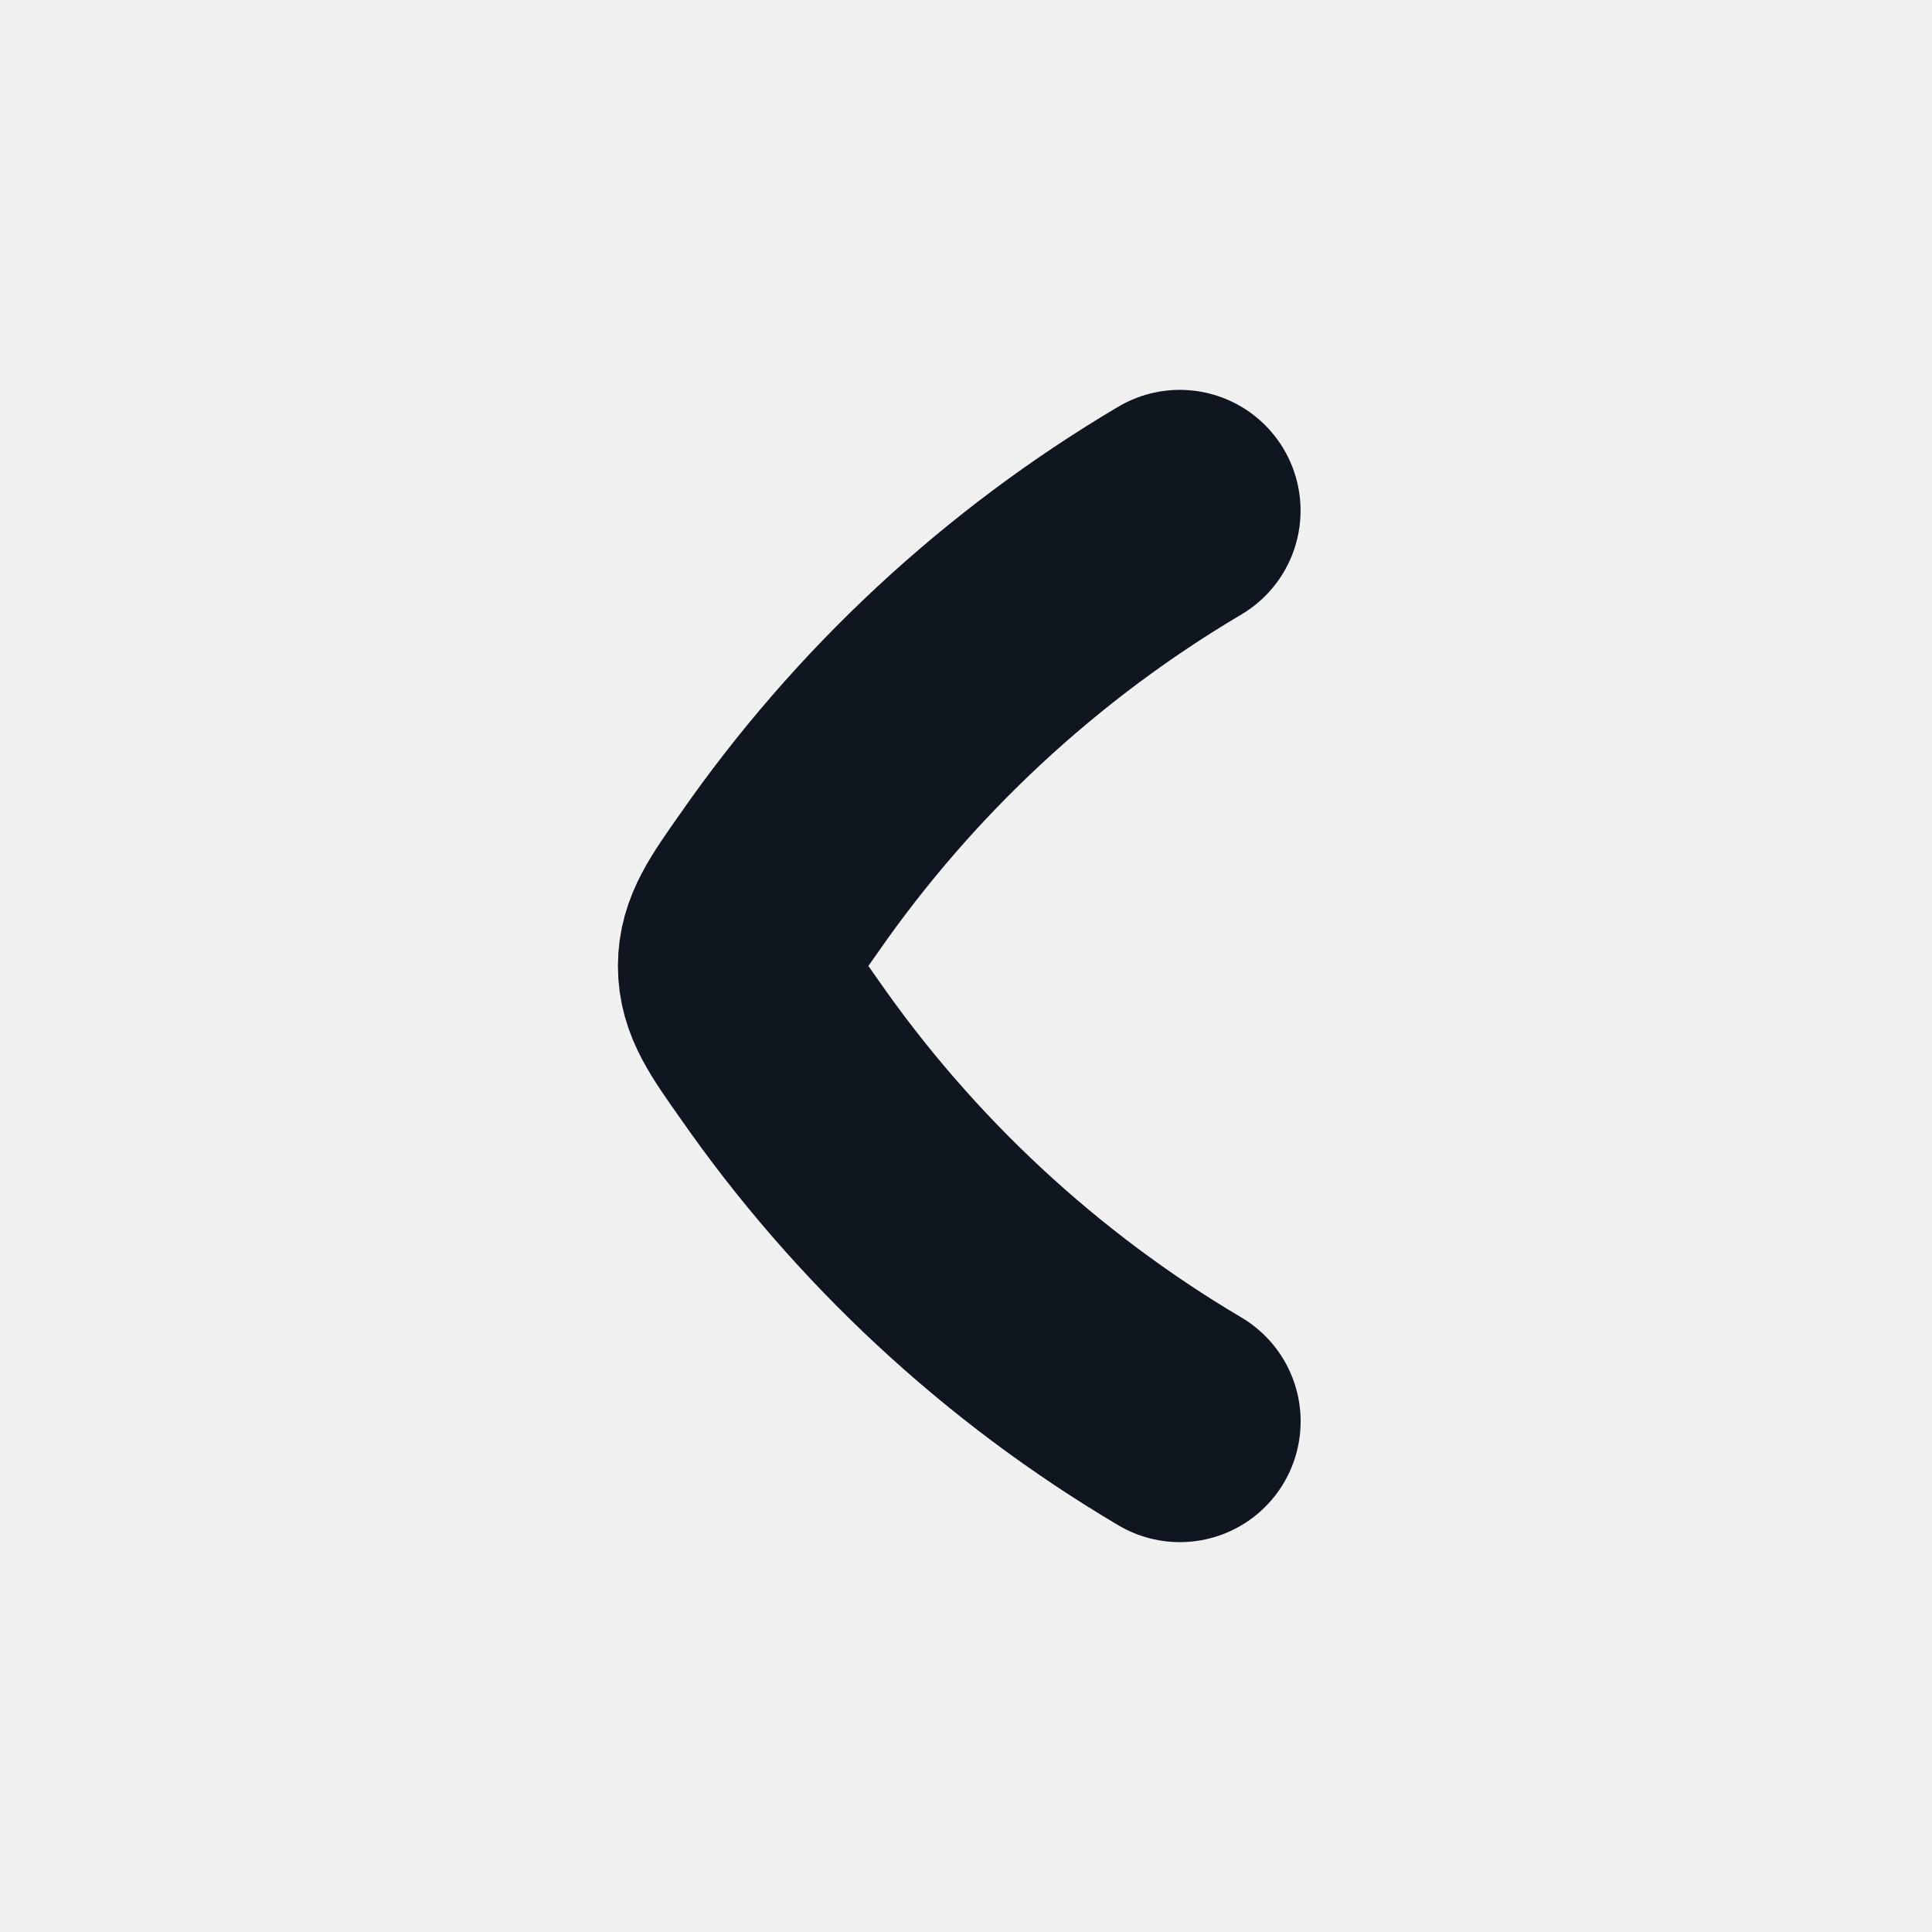
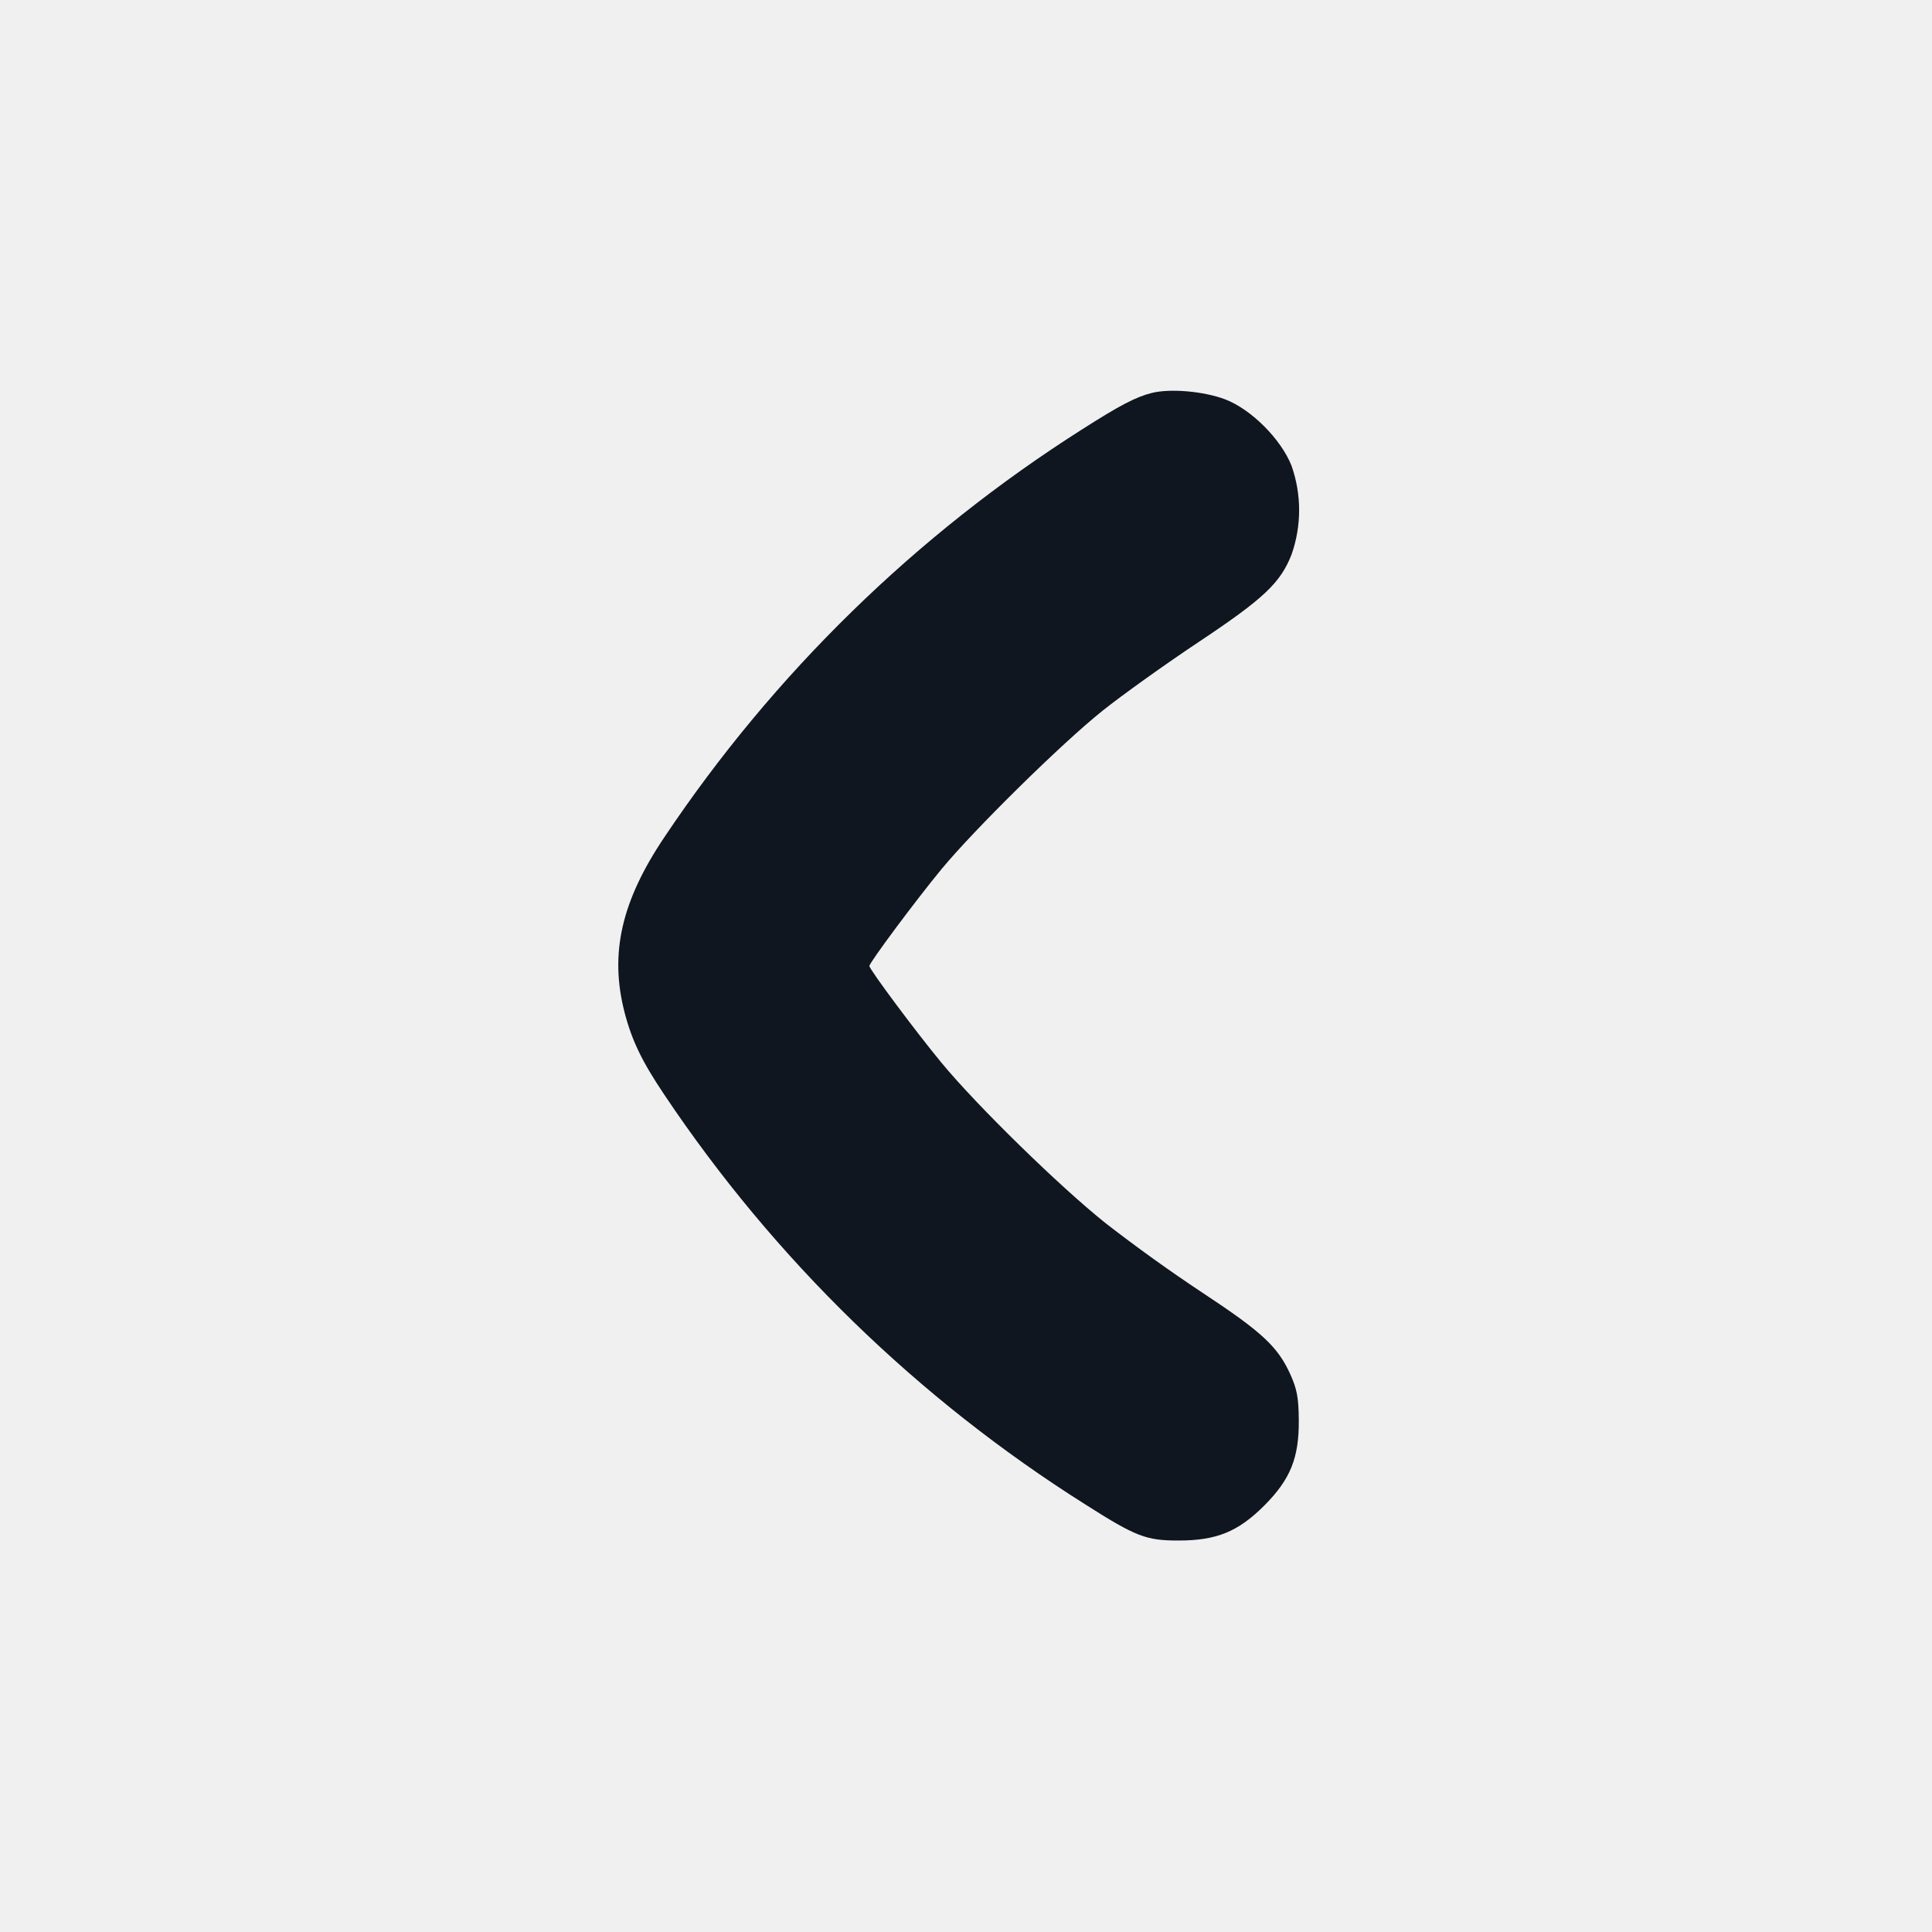
- <svg xmlns="http://www.w3.org/2000/svg" width="24" height="24" fill="none">
-   <path fill="#fff" fill-opacity=".01" d="M24 0v24H0V0z" />
-   <path stroke="#10161F" stroke-linecap="round" stroke-linejoin="round" stroke-width="3" d="M14.657 17.657a15.962 15.962 0 0 1-4.981-4.63c-.334-.473-.5-.71-.5-1.027 0-.317.166-.554.5-1.028a15.962 15.962 0 0 1 4.98-4.629" />
+ <svg xmlns="http://www.w3.org/2000/svg" width="24" height="24" viewBox="0 0 24 24" fill="none">
+   <path d="M14.309 4.881c-.199.05-.399.154-.864.451A17.577 17.577 0 0 0 8.253 10.4c-.533.793-.682 1.442-.496 2.17.091.353.217.615.496 1.03a17.58 17.58 0 0 0 5.231 5.09c.628.399.752.447 1.156.447.472 0 .739-.109 1.064-.433.326-.327.434-.593.43-1.064-.002-.275-.022-.383-.104-.565-.156-.346-.351-.527-1.092-1.016a20.005 20.005 0 0 1-1.201-.862c-.568-.452-1.604-1.464-2.043-1.997-.319-.386-.894-1.158-.894-1.2 0-.042.575-.814.893-1.2.413-.5 1.502-1.572 2.007-1.974.242-.193.776-.575 1.186-.848.813-.541 1.021-.737 1.159-1.092a1.66 1.66 0 0 0-.001-1.1c-.131-.332-.502-.702-.824-.825-.268-.101-.682-.137-.911-.08" fill="#10161F" fill-rule="evenodd" />
</svg>
